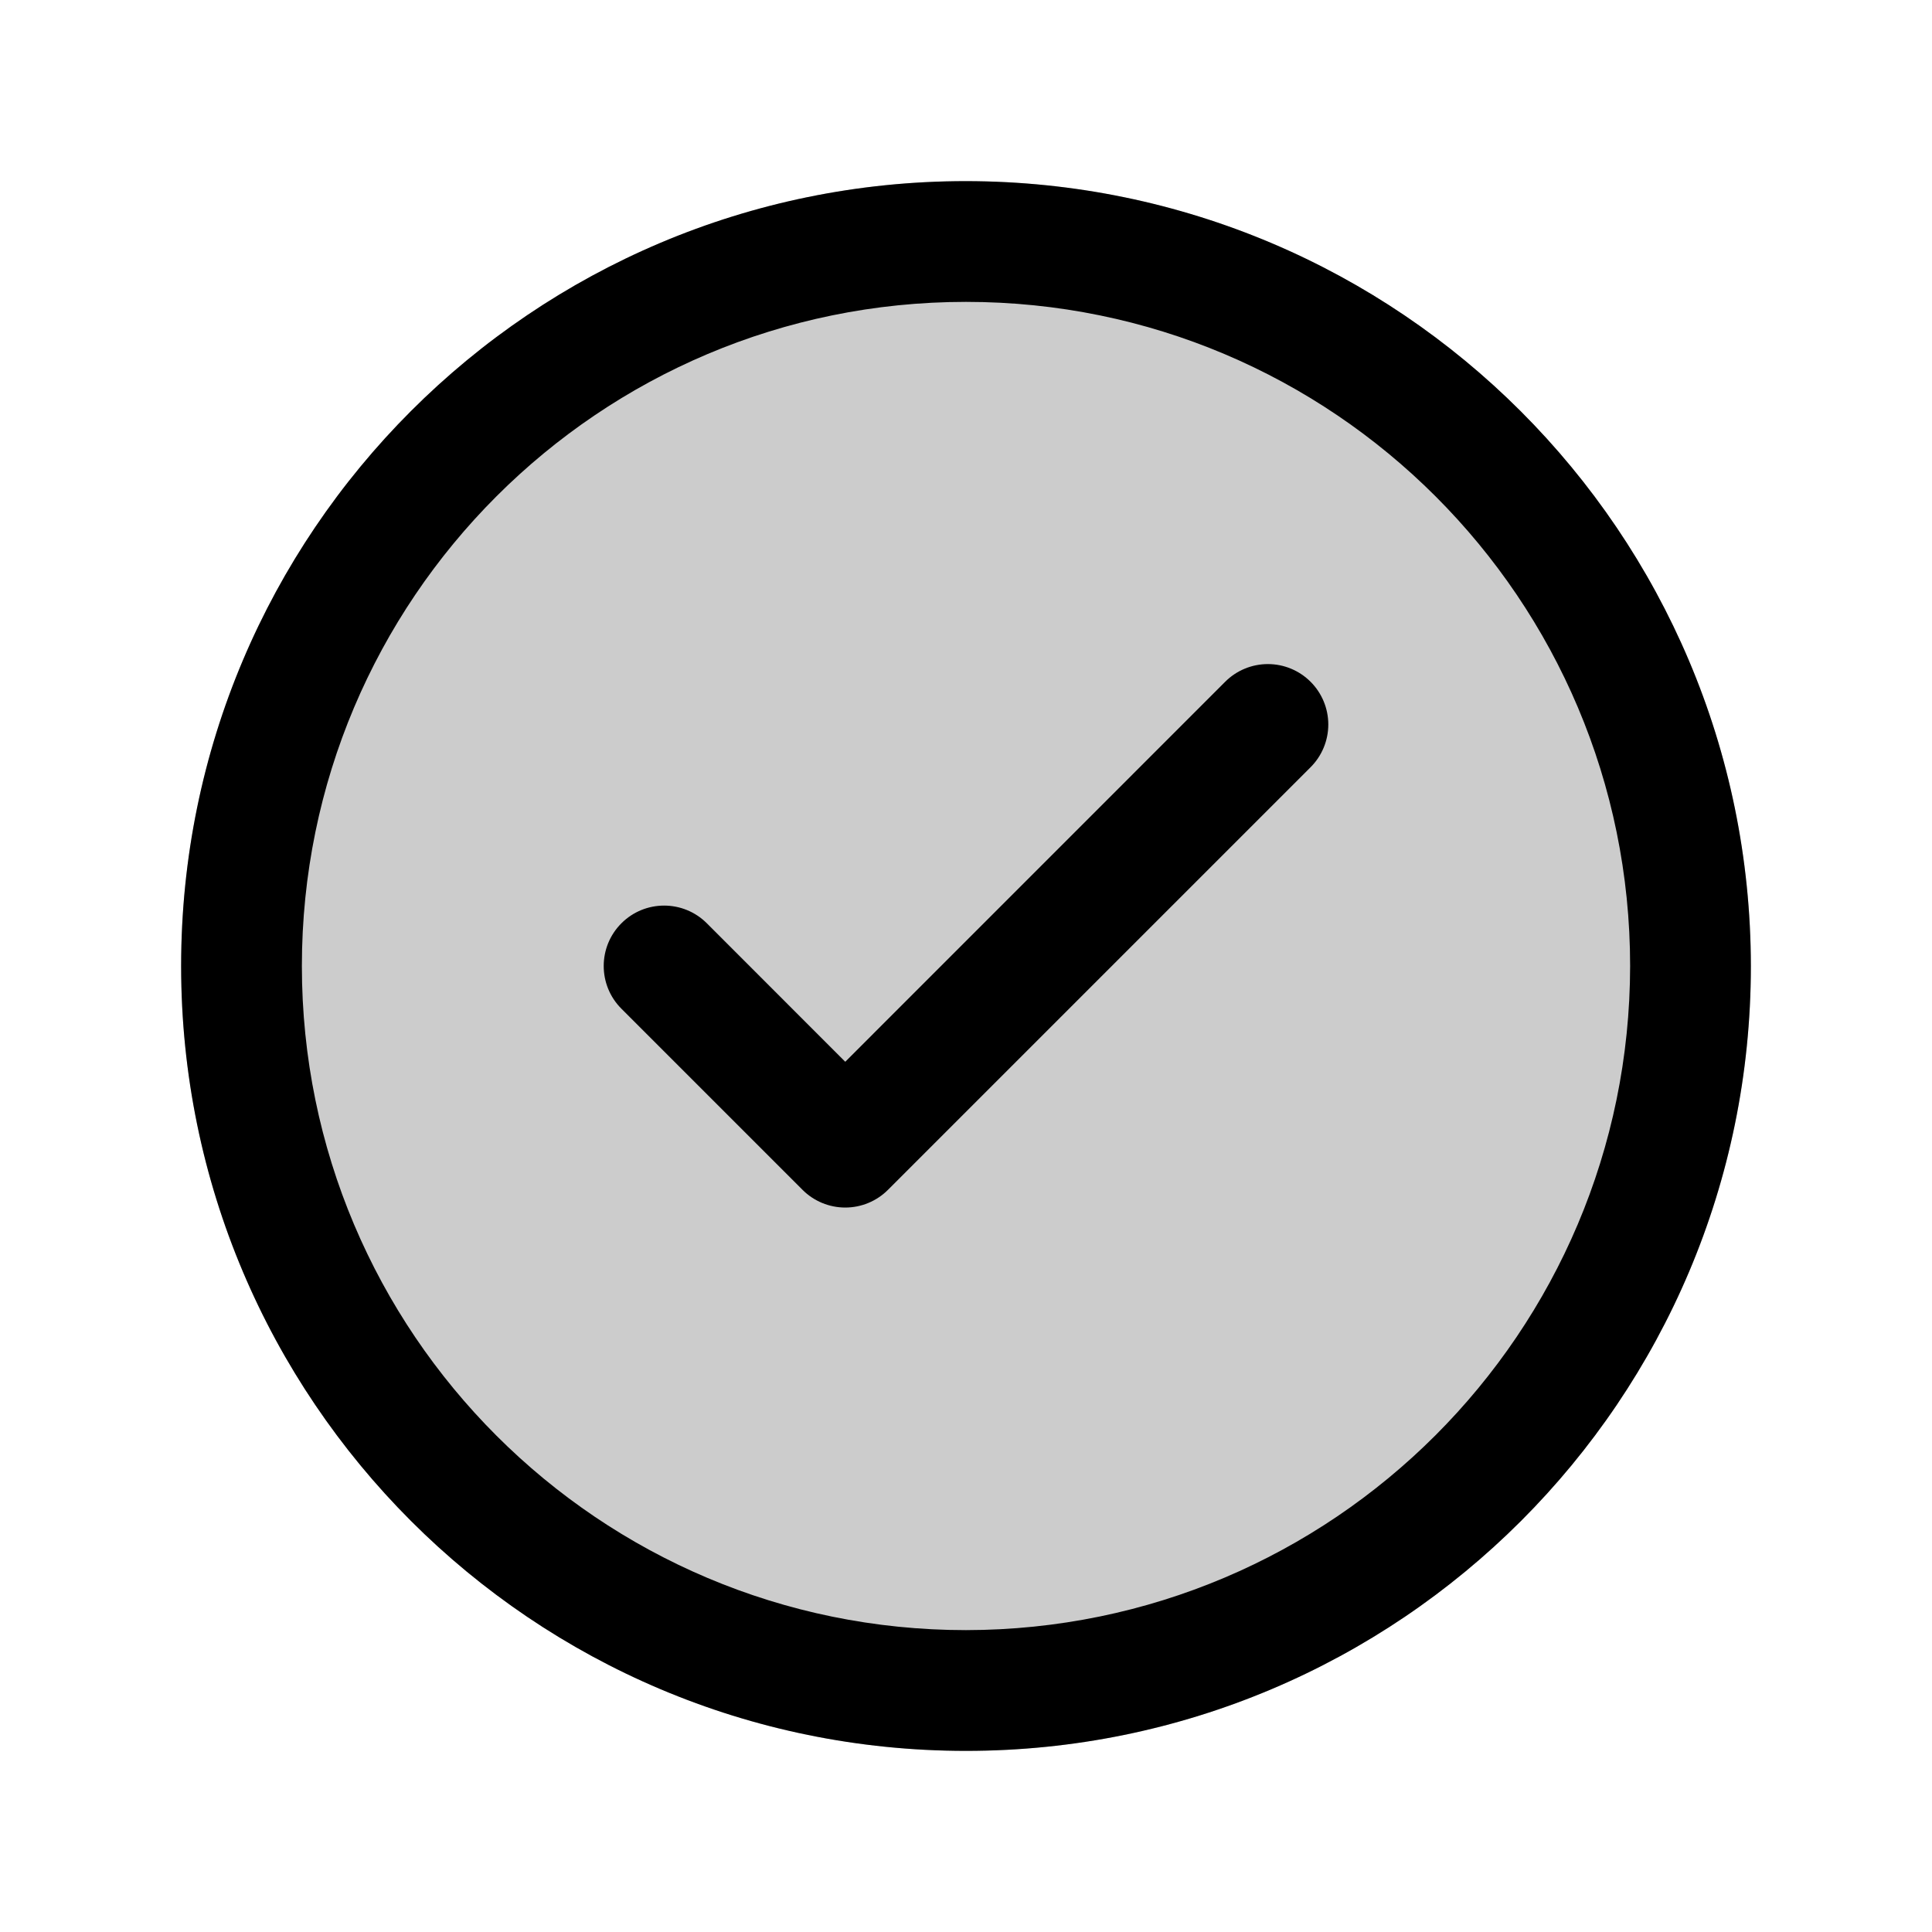
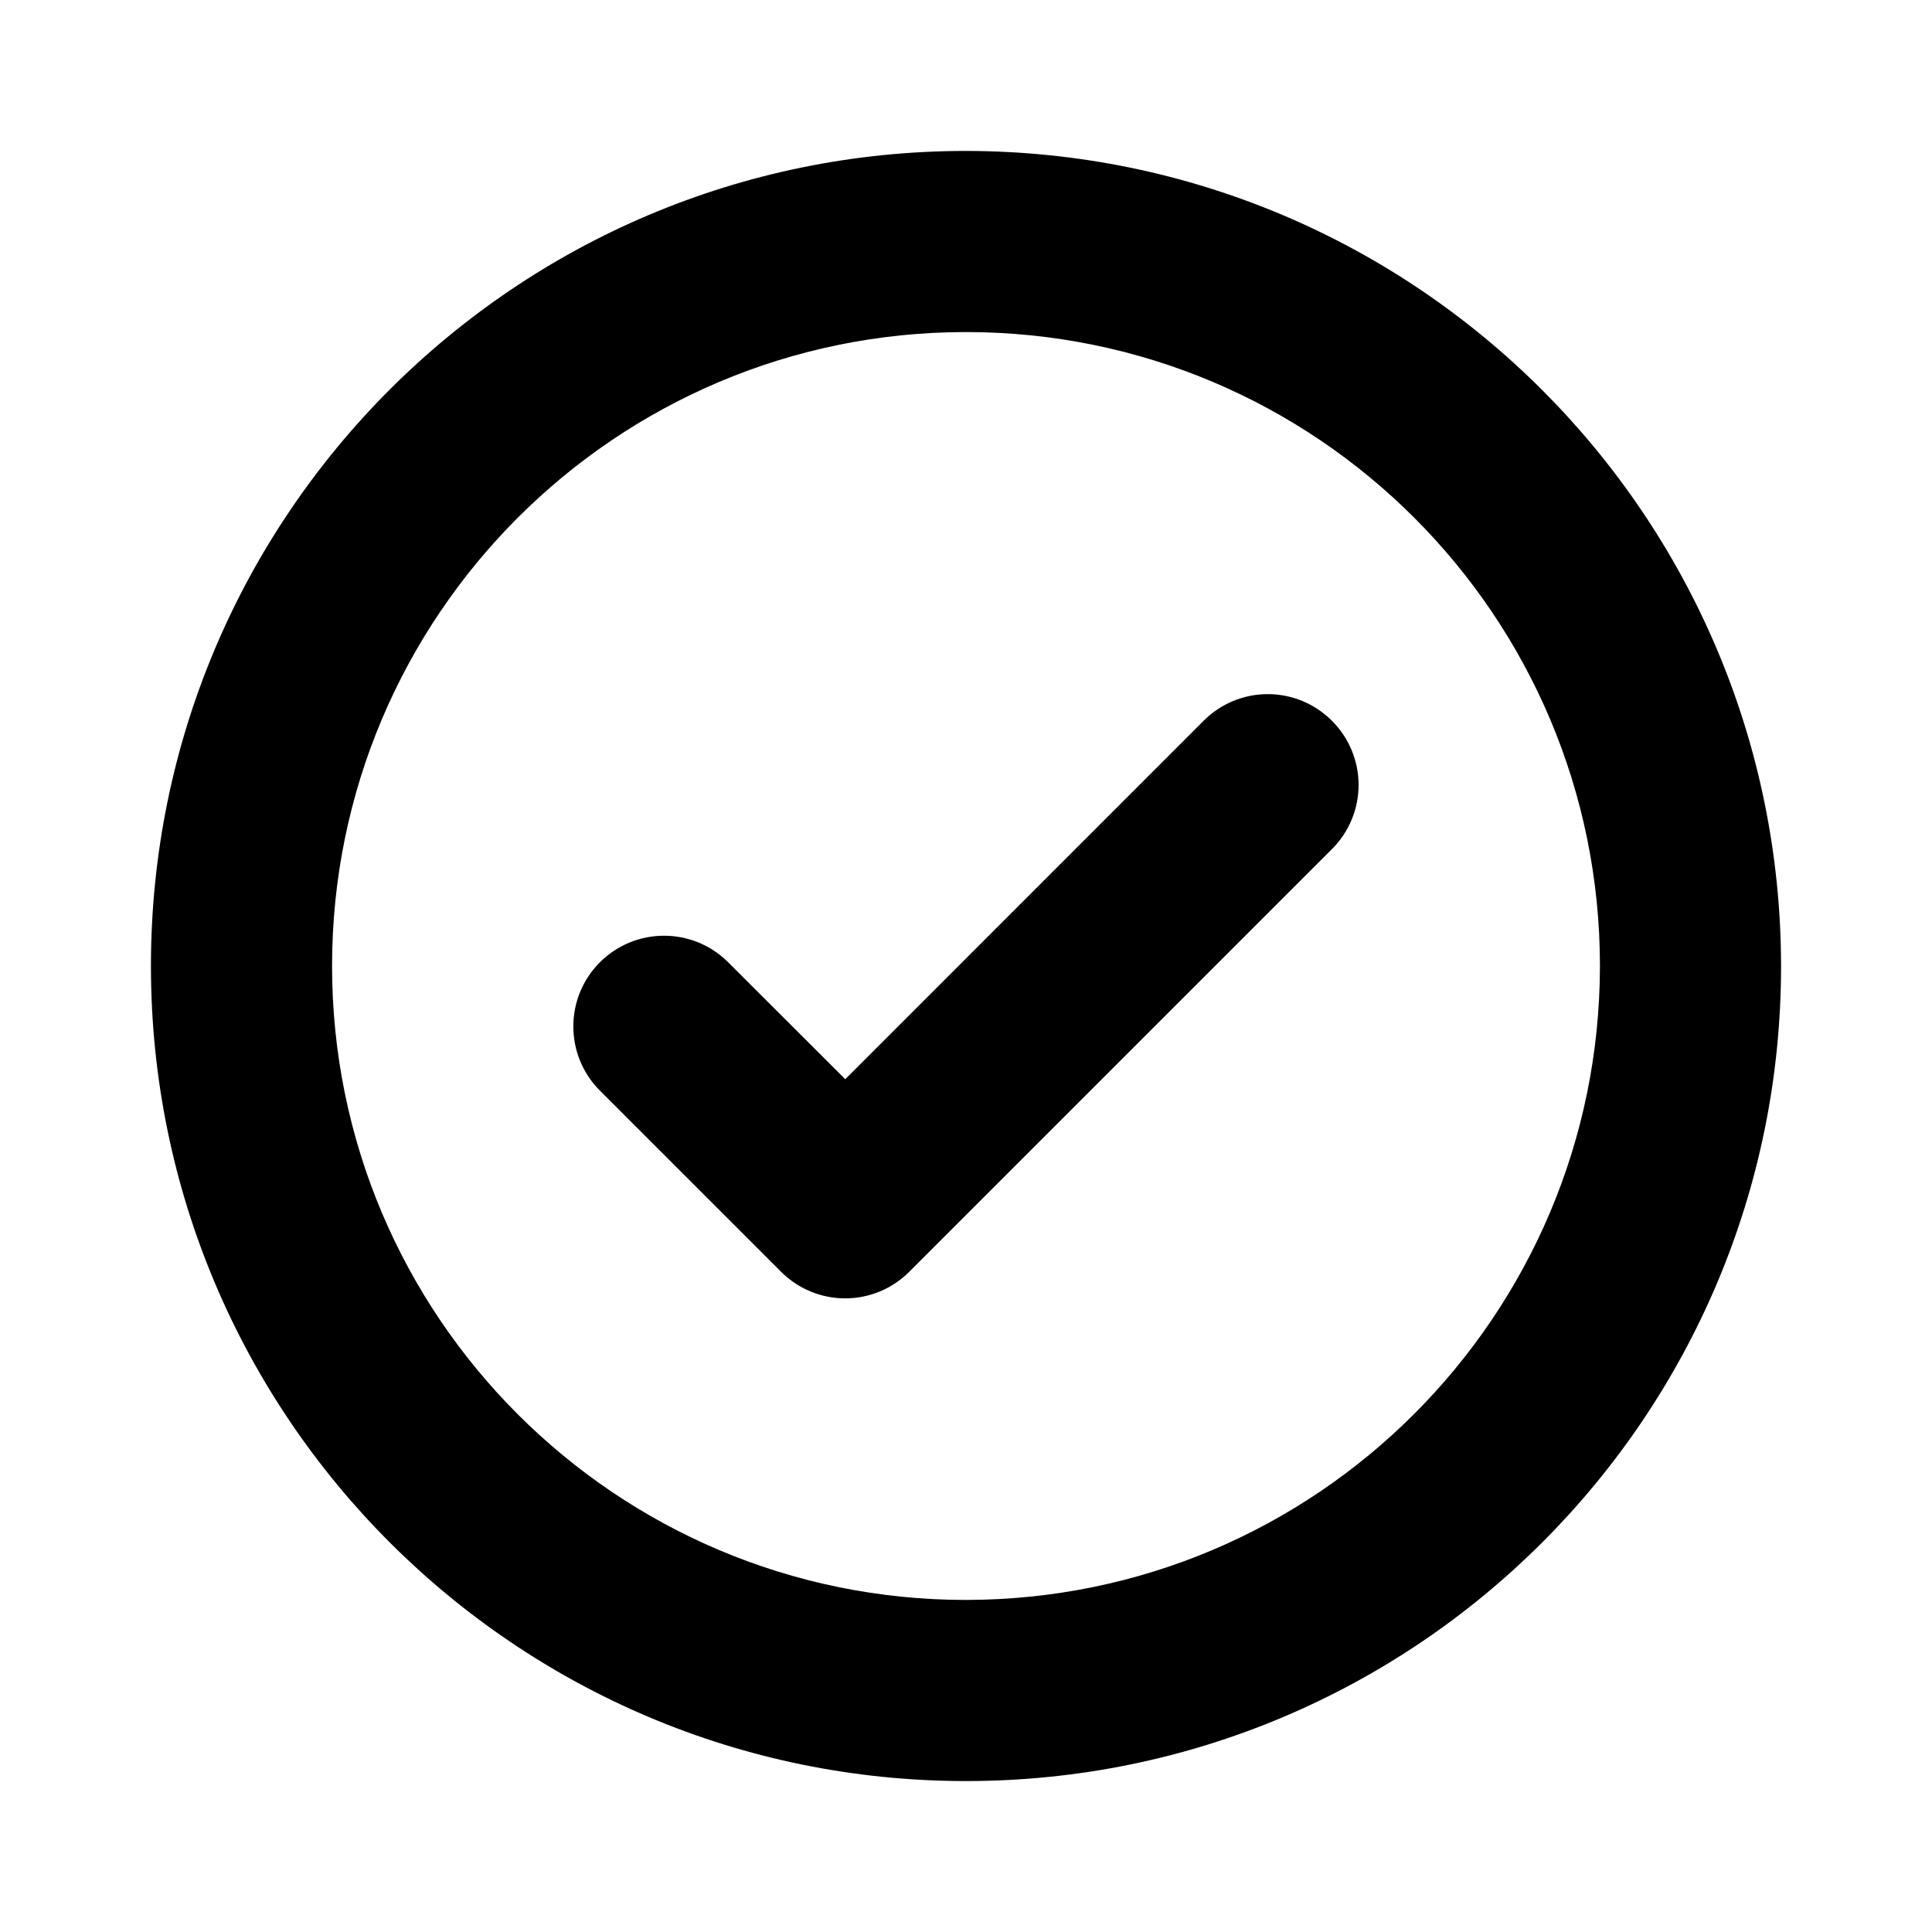
- <svg xmlns="http://www.w3.org/2000/svg" viewBox="0 0 256 256" fill="currentColor">
-   <path d="M128,24A104,104,0,1,0,232,128,104.11,104.11,0,0,0,128,24Z" opacity="0.2" />
-   <path d="M128,24A104,104,0,1,0,232,128,104.11,104.11,0,0,0,128,24Zm0,192a88,88,0,1,1,88-88A88.1,88.1,0,0,1,128,216Zm45.66-125.66a8,8,0,0,1,0,11.32l-56,56a8,8,0,0,1-11.32,0l-24-24a8,8,0,0,1,11.32-11.32L112,140.69l50.34-50.35A8,8,0,0,1,173.66,90.34Z" />
+ <svg xmlns="http://www.w3.org/2000/svg" viewBox="0 0 256 256">
+   <path fill="currentColor" d="M176.49,95.51a12,12,0,0,1,0,17l-56,56a12,12,0,0,1-17,0l-24-24a12,12,0,1,1,17-17L112,143l47.51-47.52A12,12,0,0,1,176.49,95.51ZM236,128A108,108,0,1,1,128,20,108.12,108.12,0,0,1,236,128Zm-24,0a84,84,0,1,0-84,84A84.09,84.09,0,0,0,212,128Z" />
</svg>
